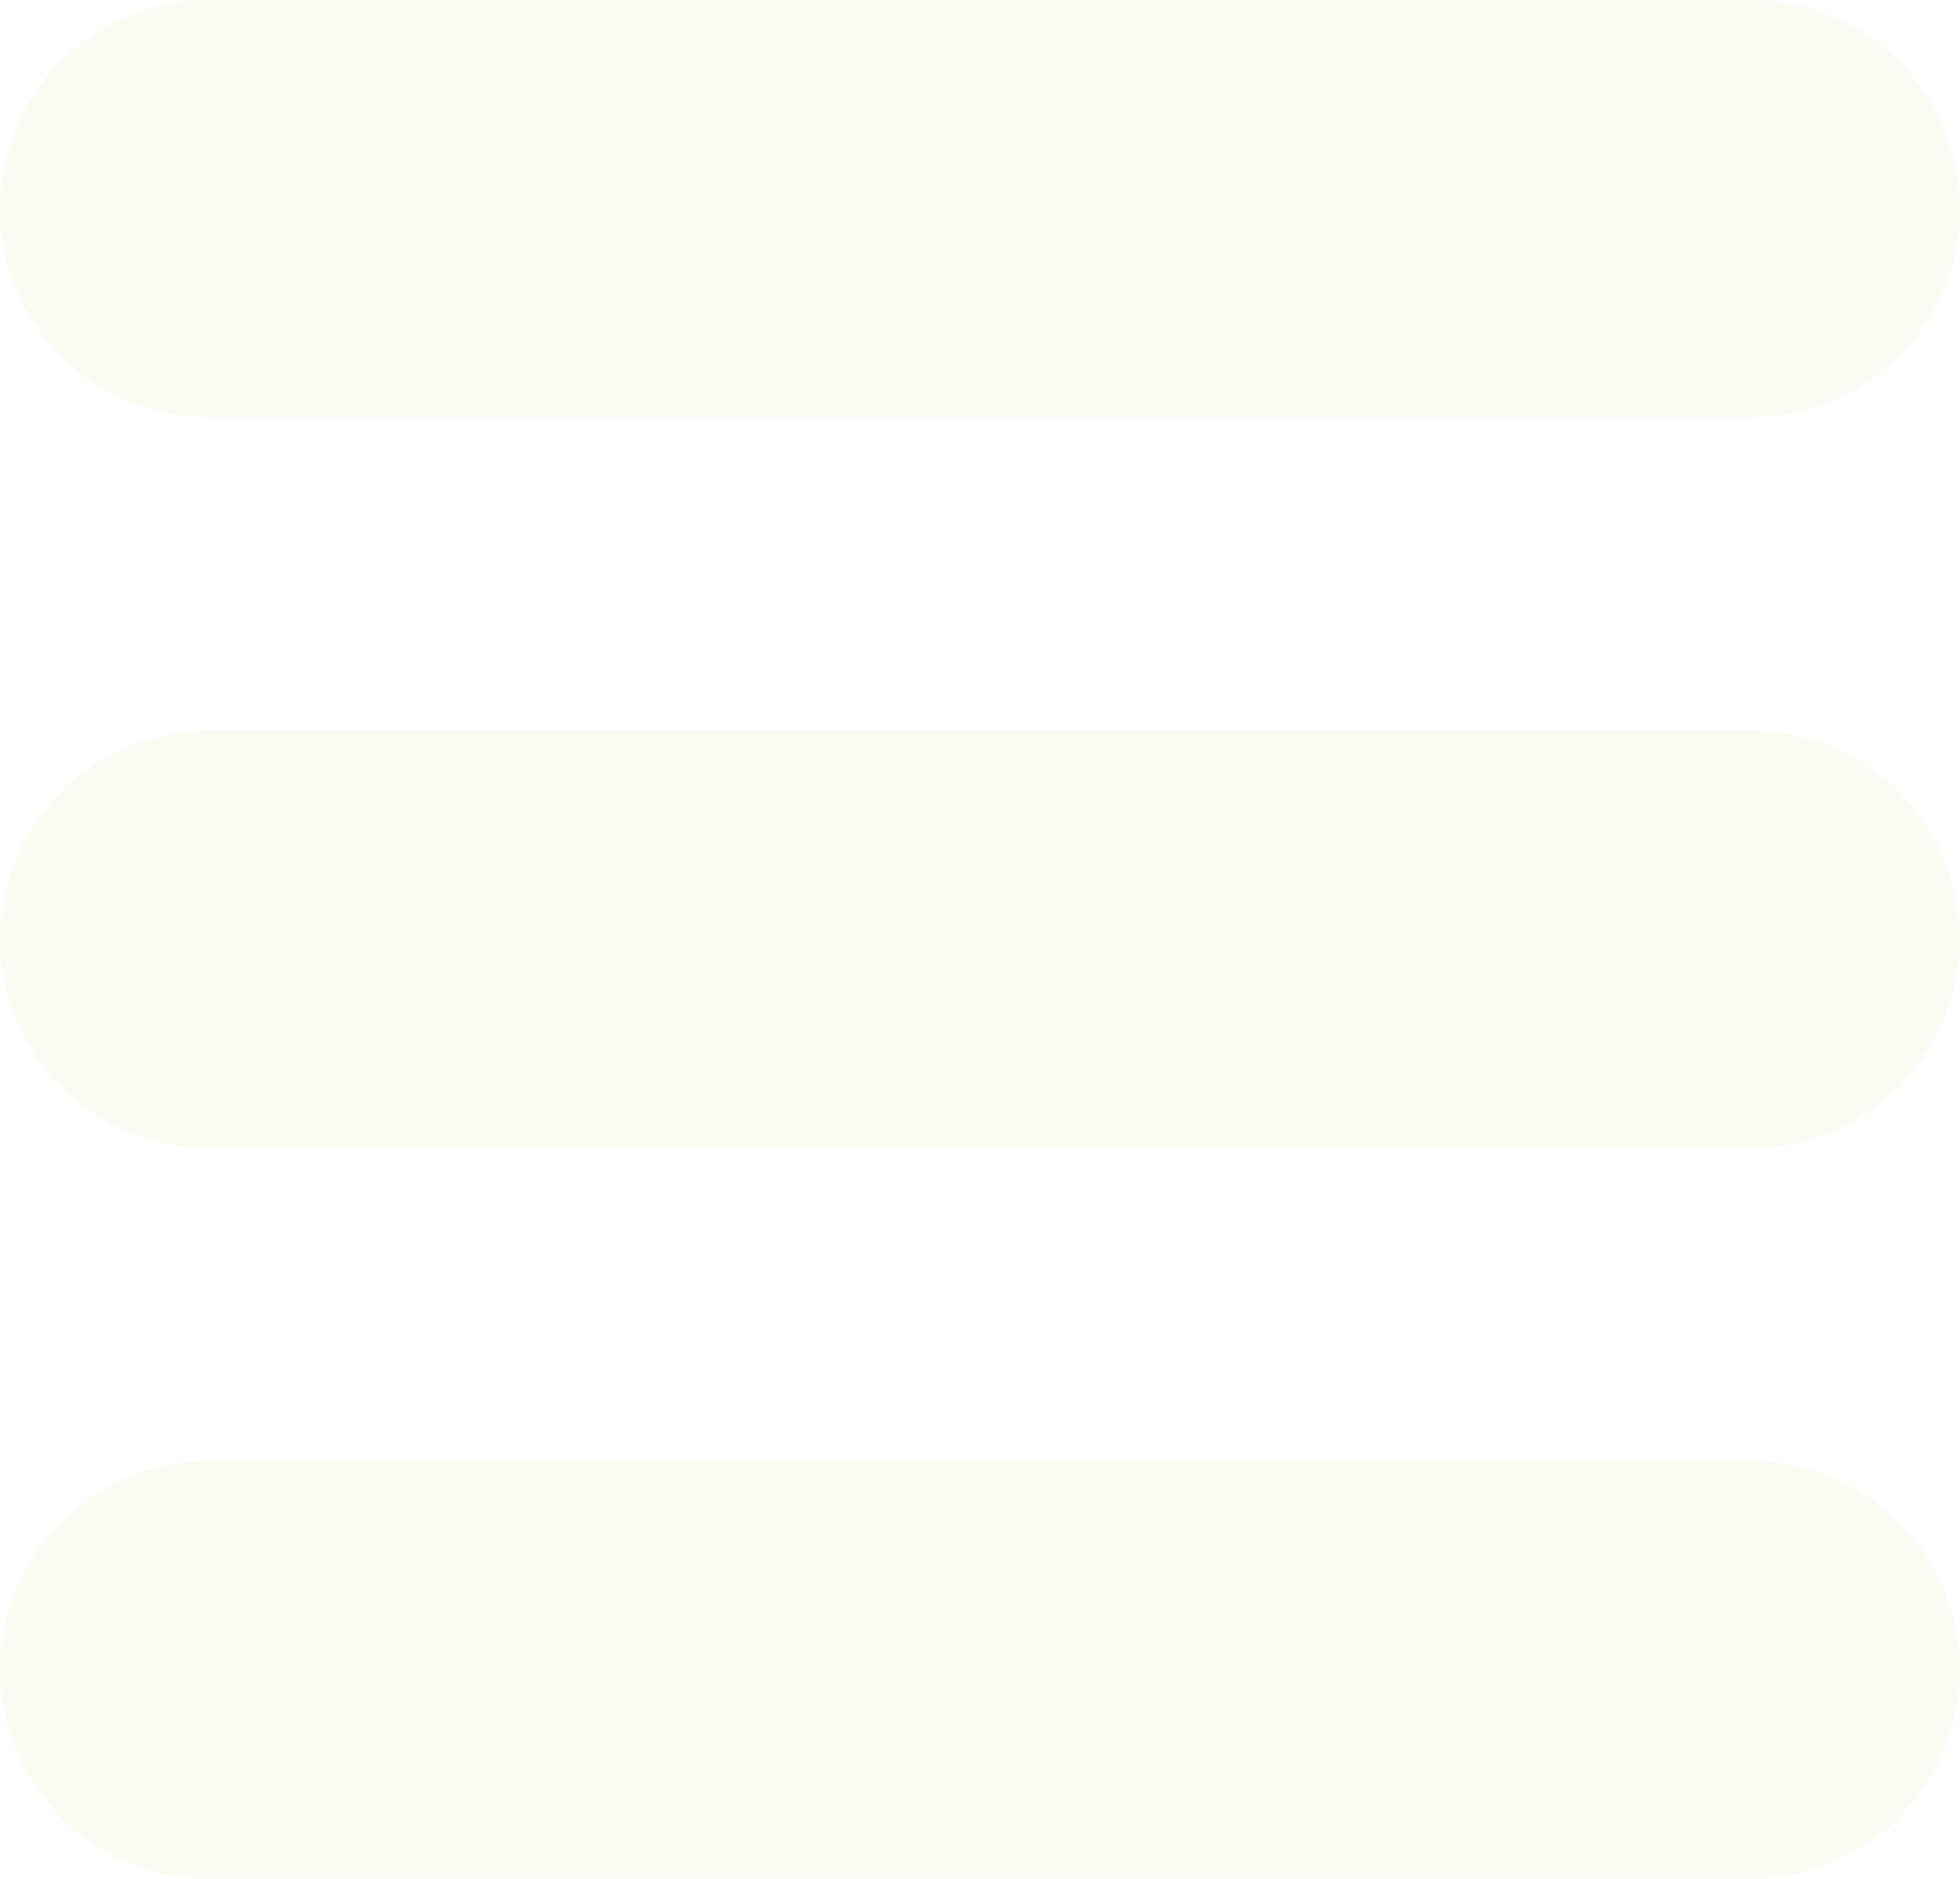
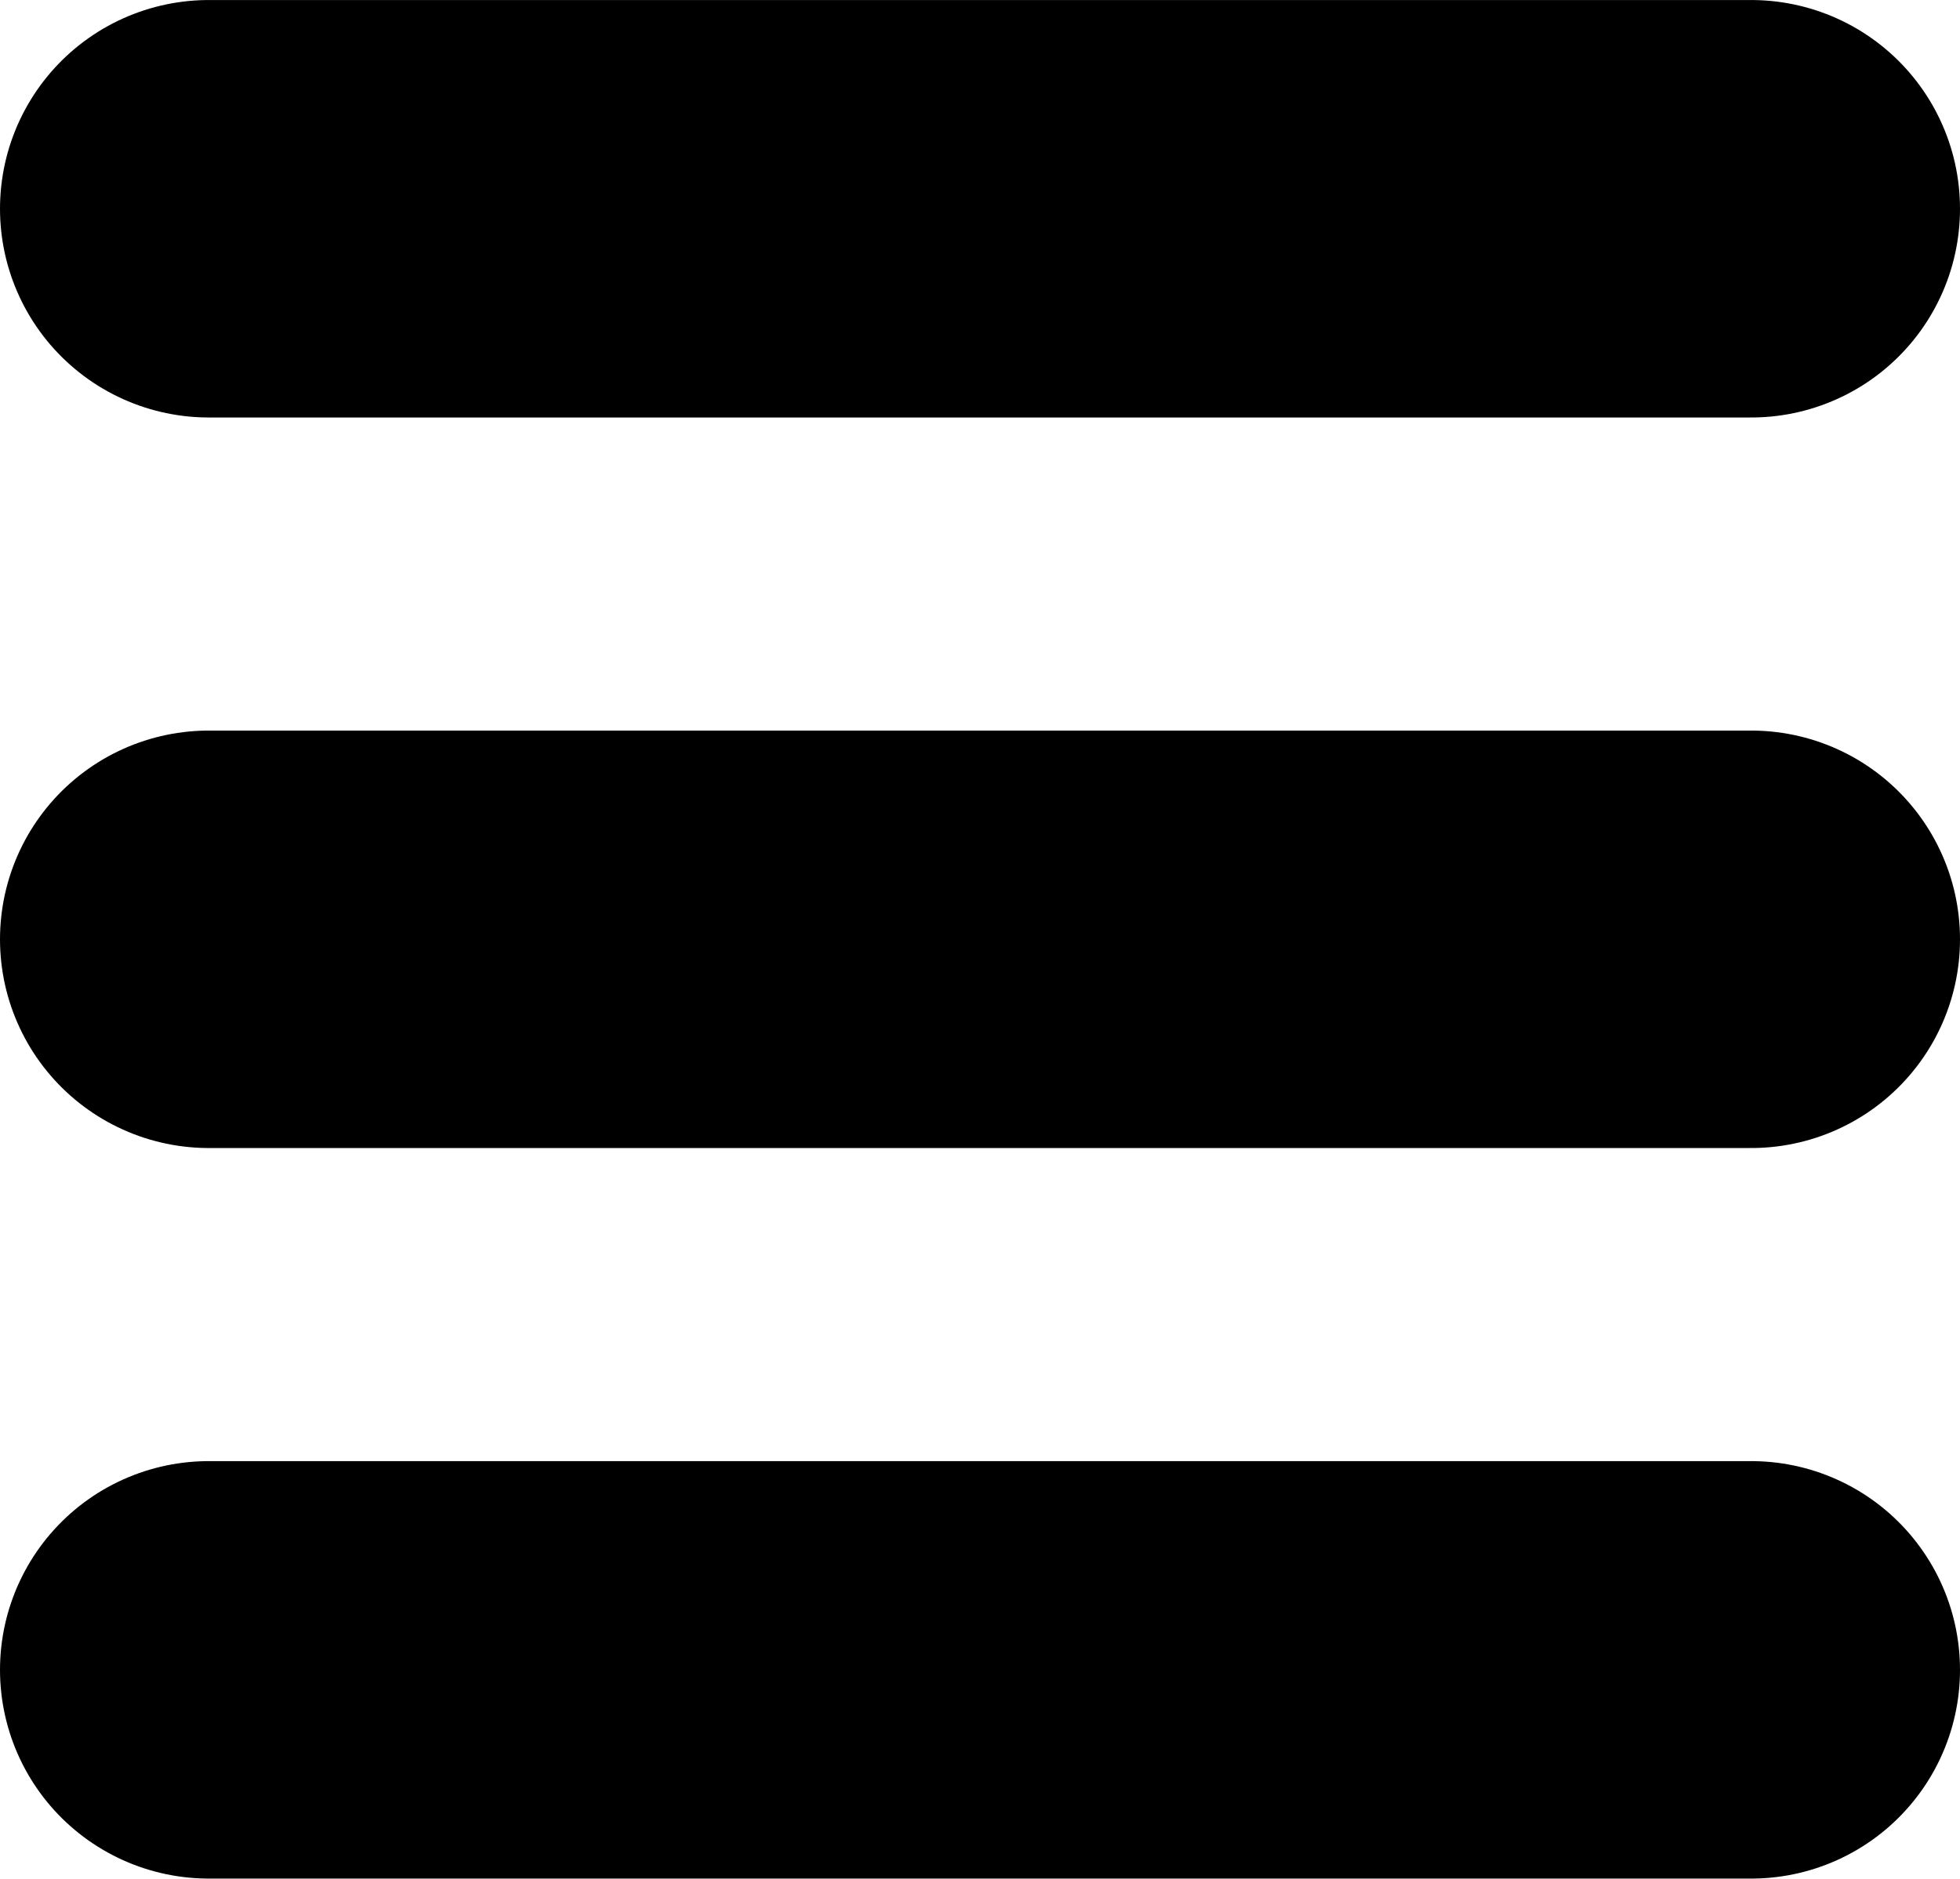
<svg xmlns="http://www.w3.org/2000/svg" width="28.167px" height="27px" viewBox="0 0 28.167 27" version="1.1">
  <g id="Website-Layout" stroke="none" stroke-width="1" fill="none" fill-rule="evenodd" stroke-linecap="round" stroke-linejoin="round">
-     <g id="menu" transform="translate(-424, -40.1786)" stroke="#fbfaf3" stroke-width="6">
+     <g id="menu" transform="translate(-424, -40.1786)" stroke="#000" stroke-width="6">
      <g id="Group" transform="translate(31, 26)">
        <path d="M396,17.179 L418.167,17.179 M396,27.679 L418.167,27.679 M396,38.179 L418.167,38.179" id="Combined-Shape" />
      </g>
    </g>
  </g>
</svg>
